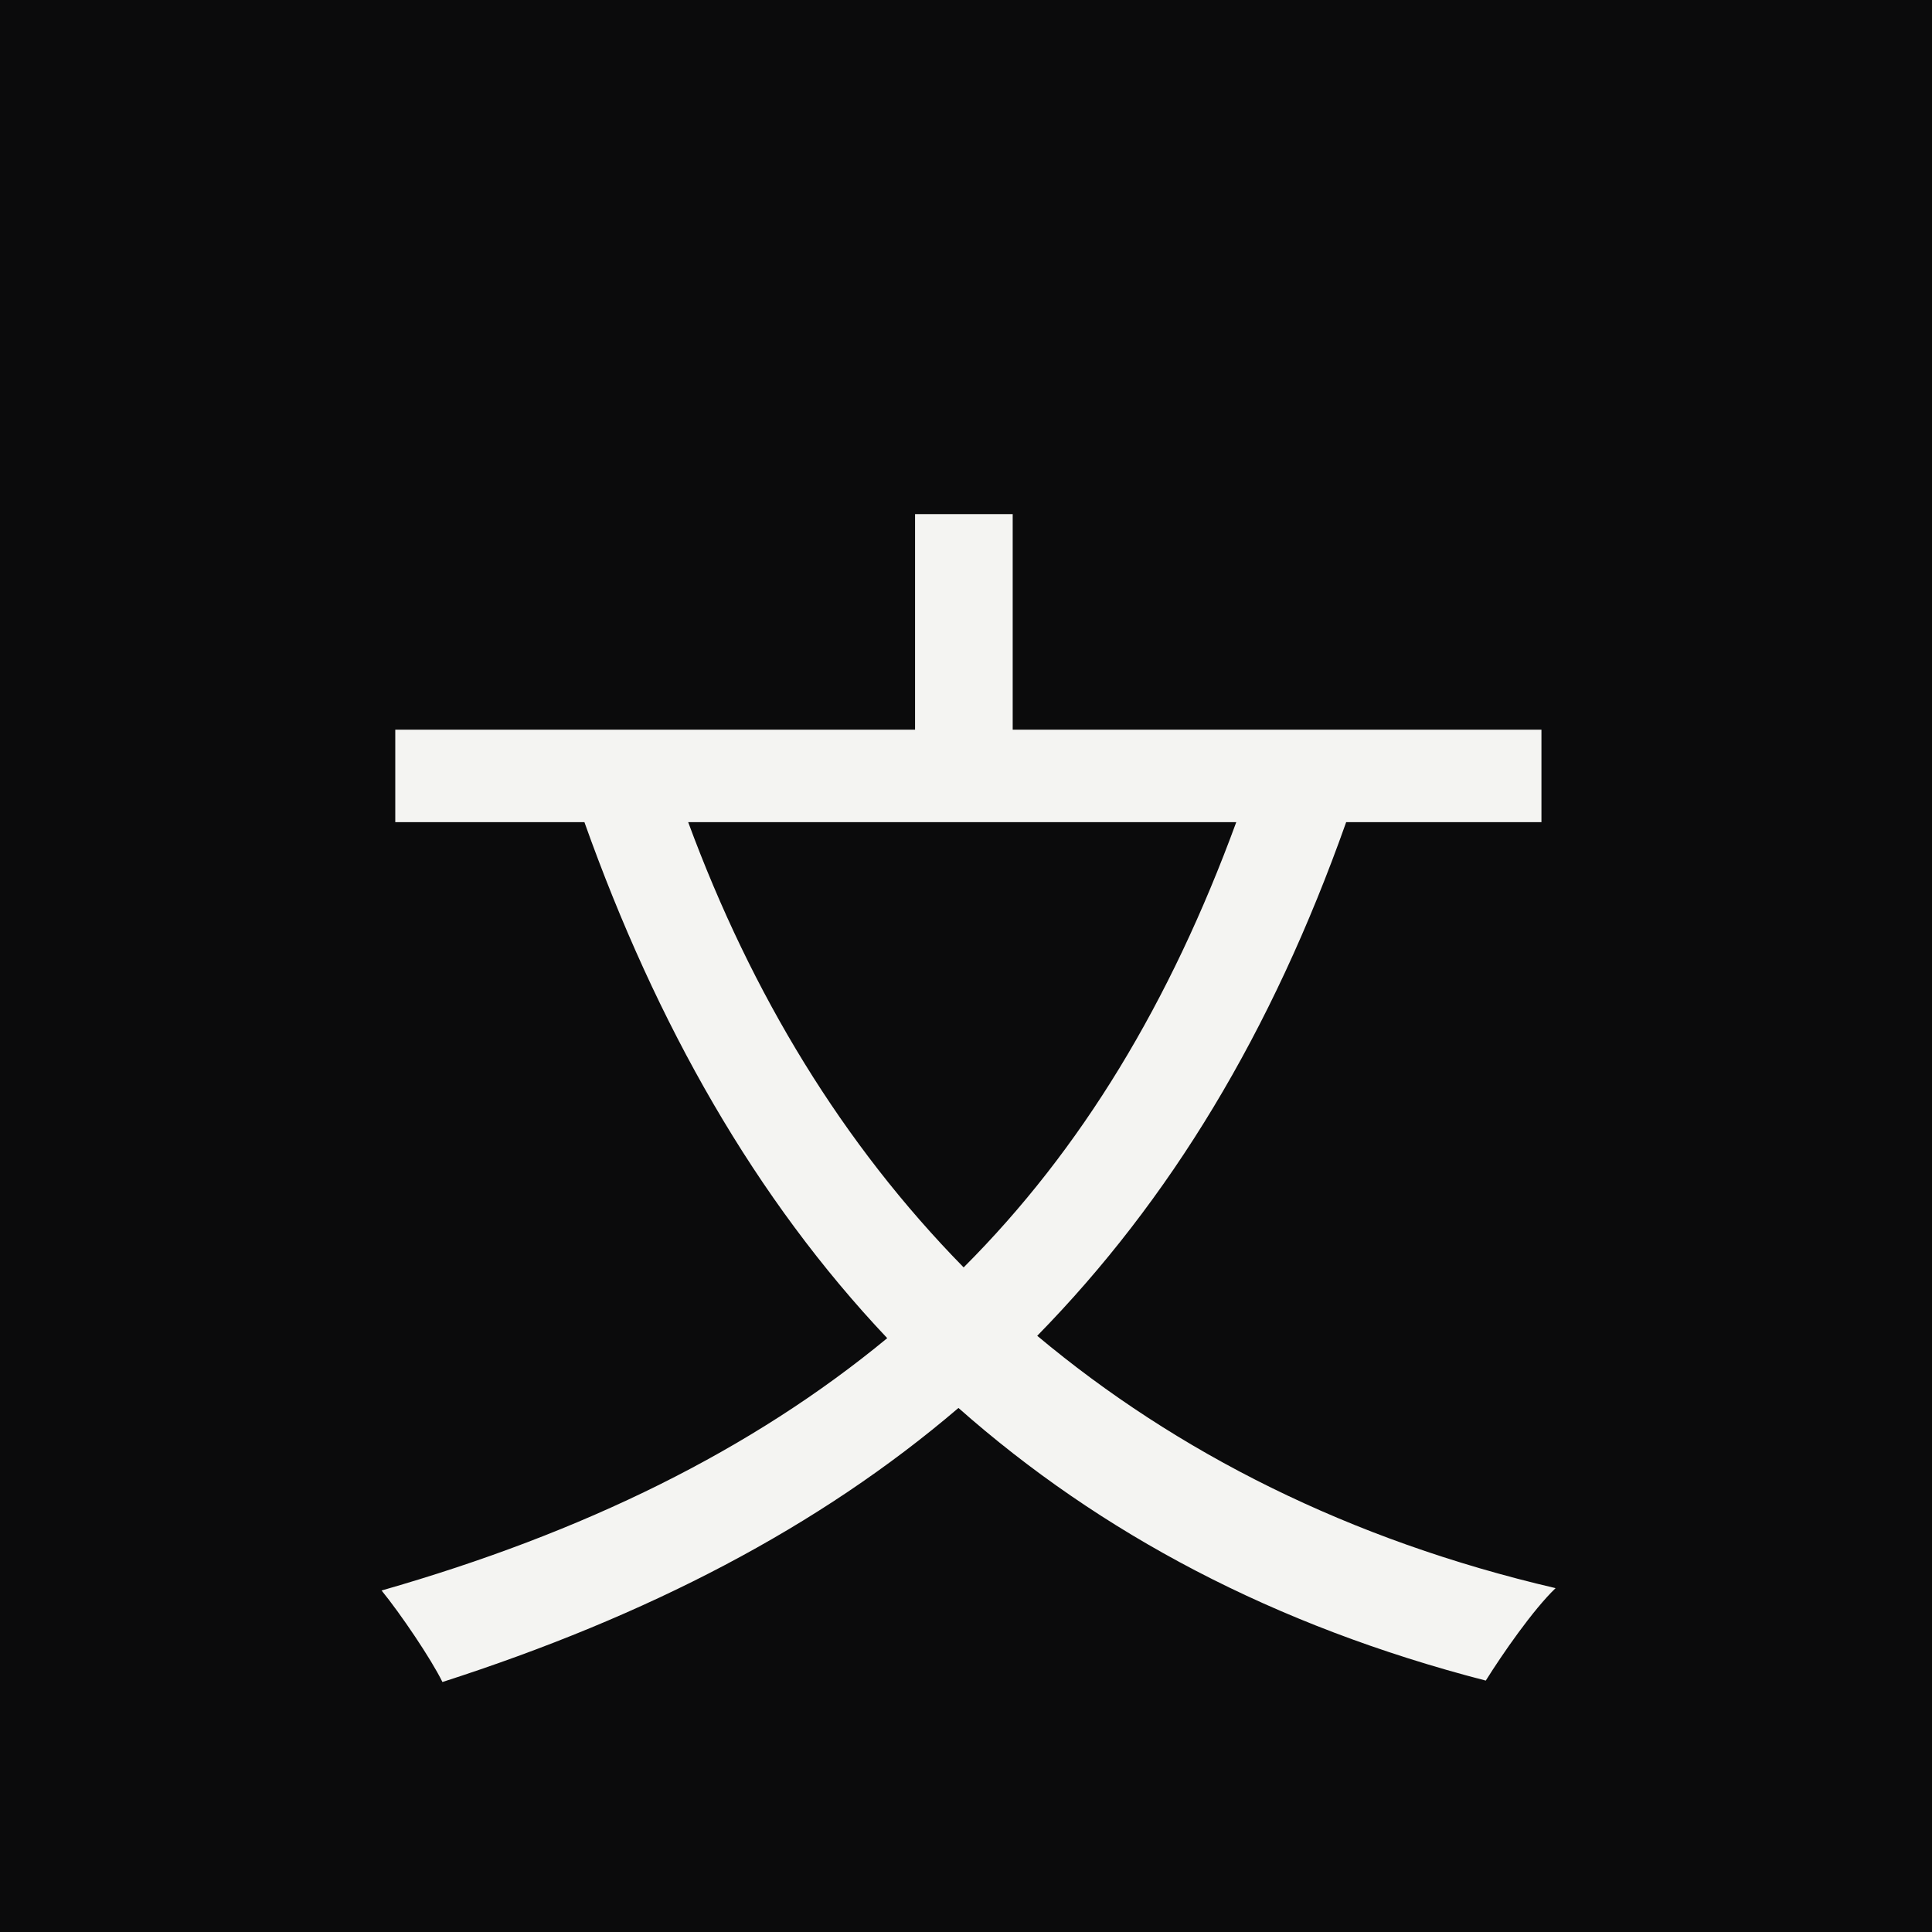
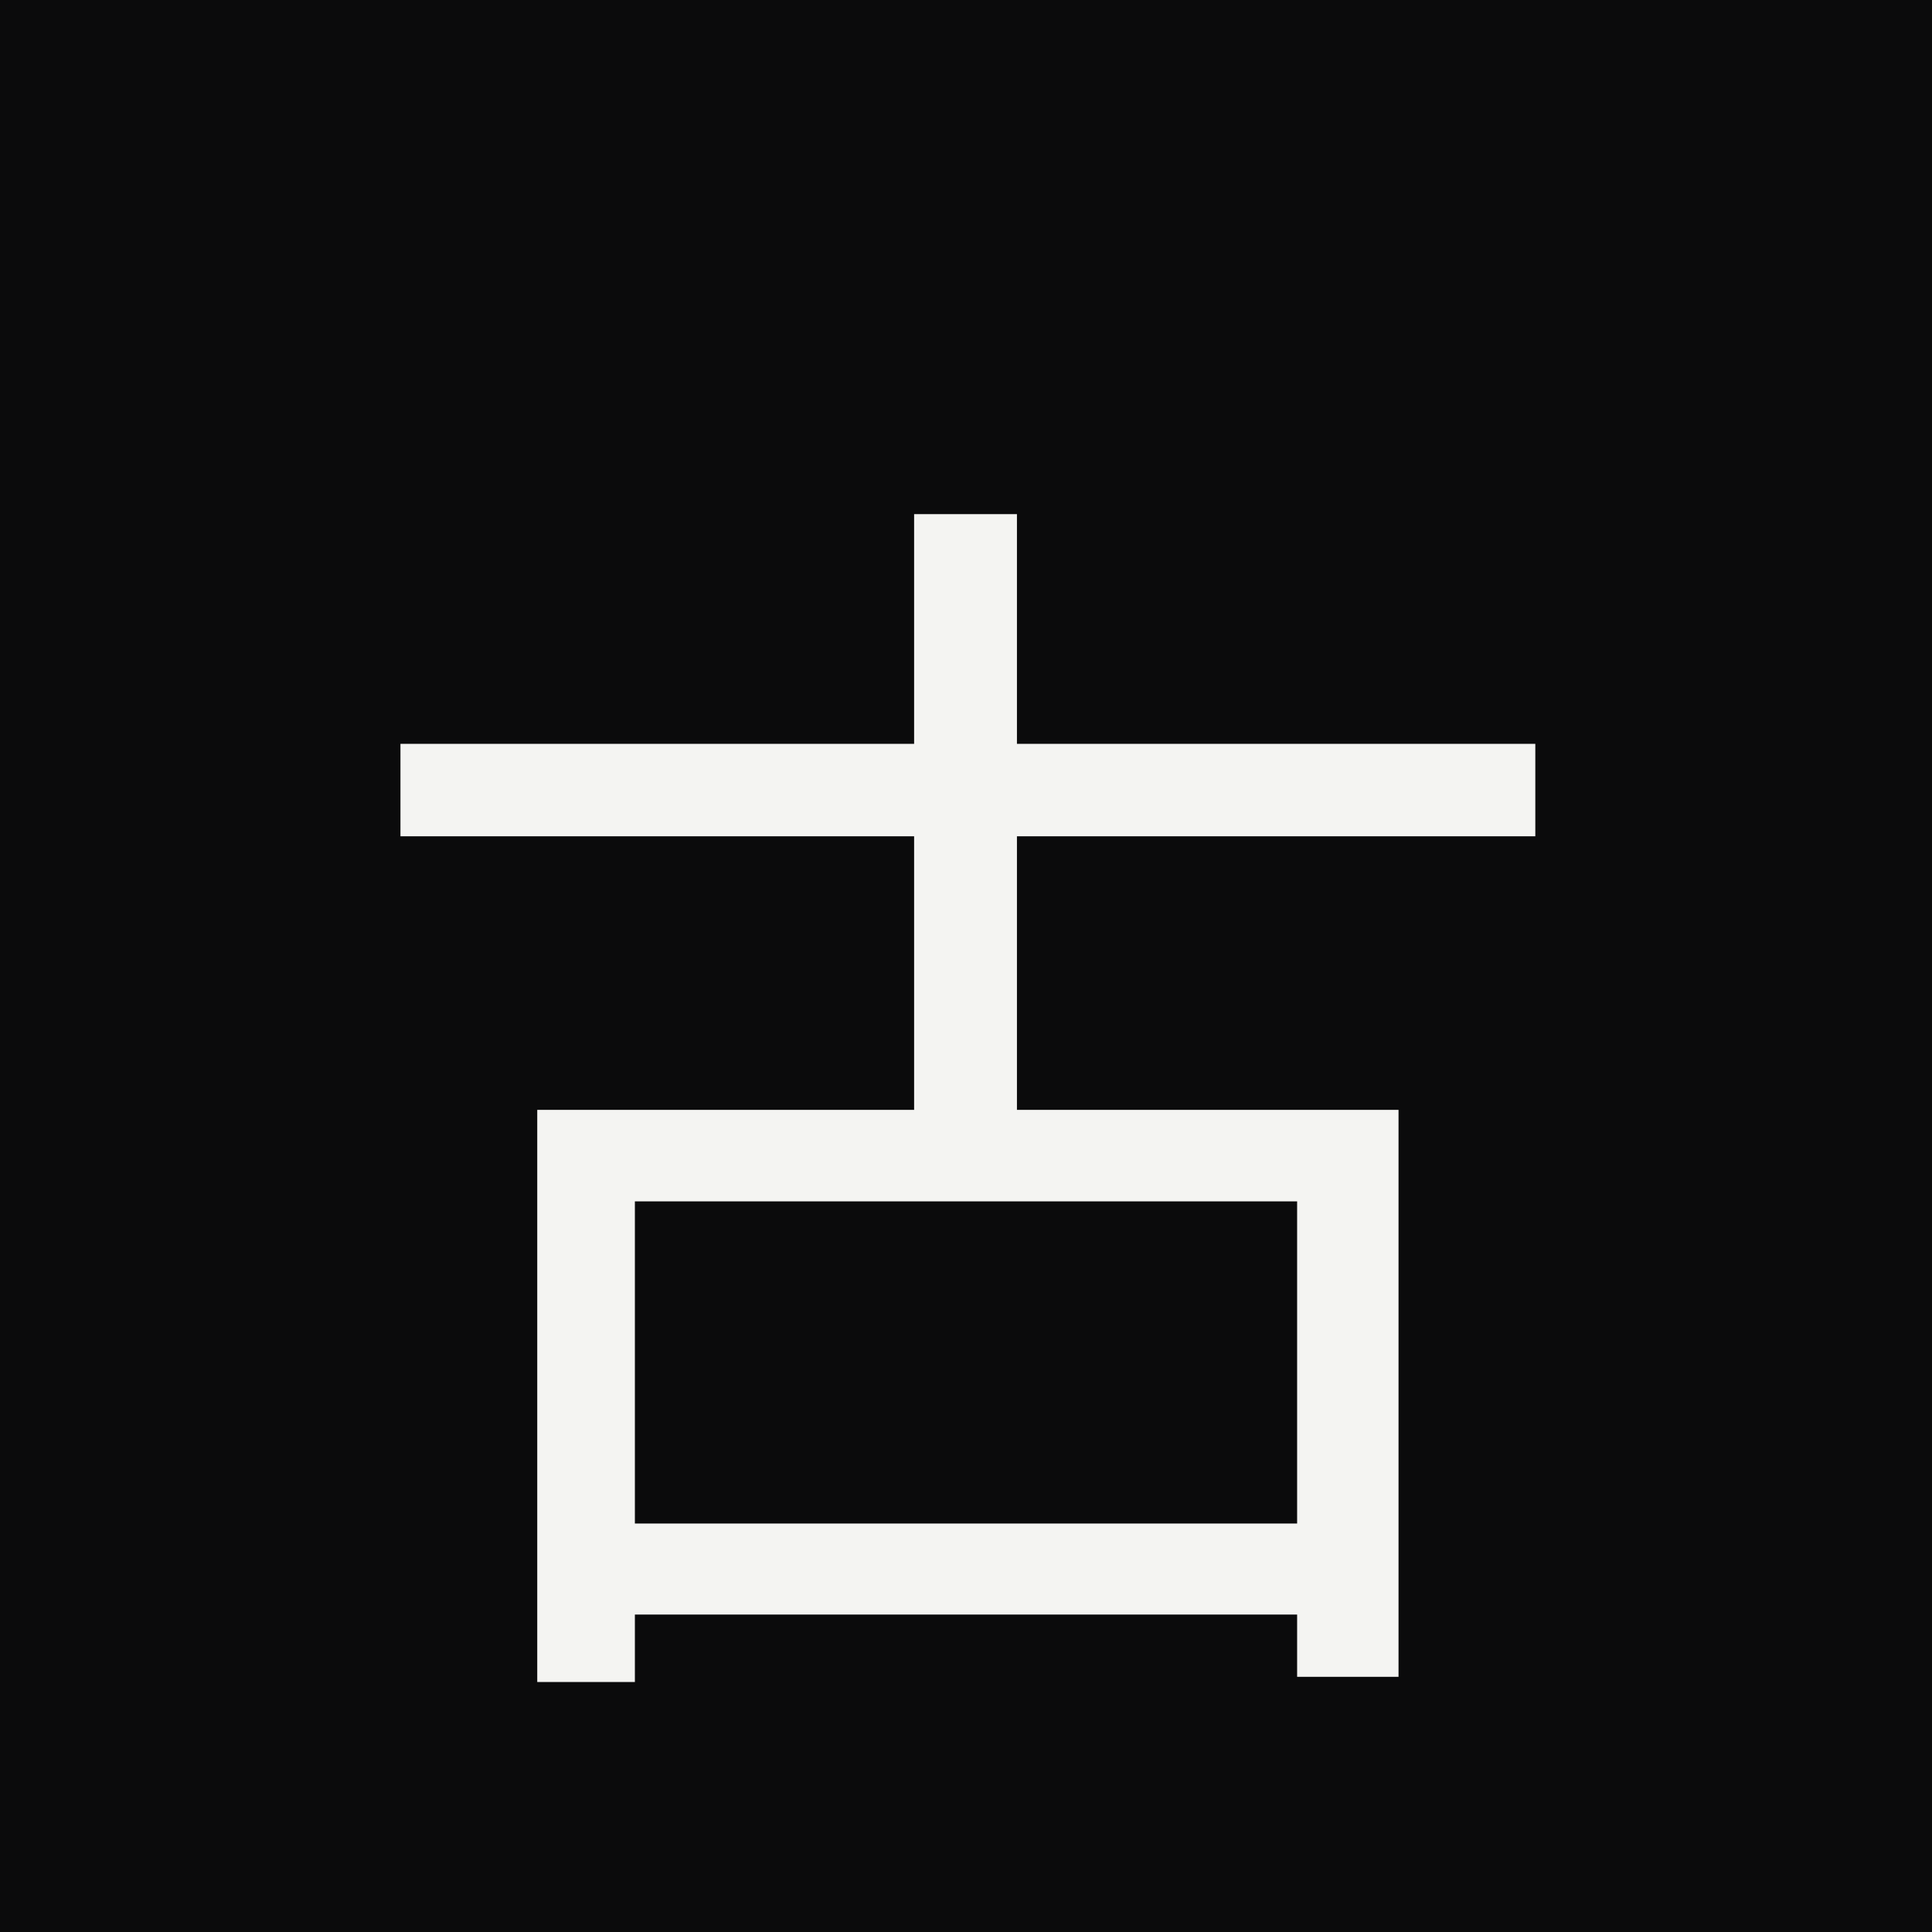
<svg xmlns="http://www.w3.org/2000/svg" viewBox="0 0 64 64">
  <rect width="64" height="64" fill="#0b0b0c" />
-   <text x="32" y="34" fill="#f4f4f2" font-family="'Noto Serif SC','Songti SC','Hiragino Mincho ProN',serif" font-size="42" font-weight="500" text-anchor="middle" dominant-baseline="central">文</text>
+   <text x="32" y="34" fill="#f4f4f2" font-family="'Noto Serif SC','Songti SC','Hiragino Mincho ProN',serif" font-size="42" font-weight="500" text-anchor="middle" dominant-baseline="central">古</text>
</svg>
